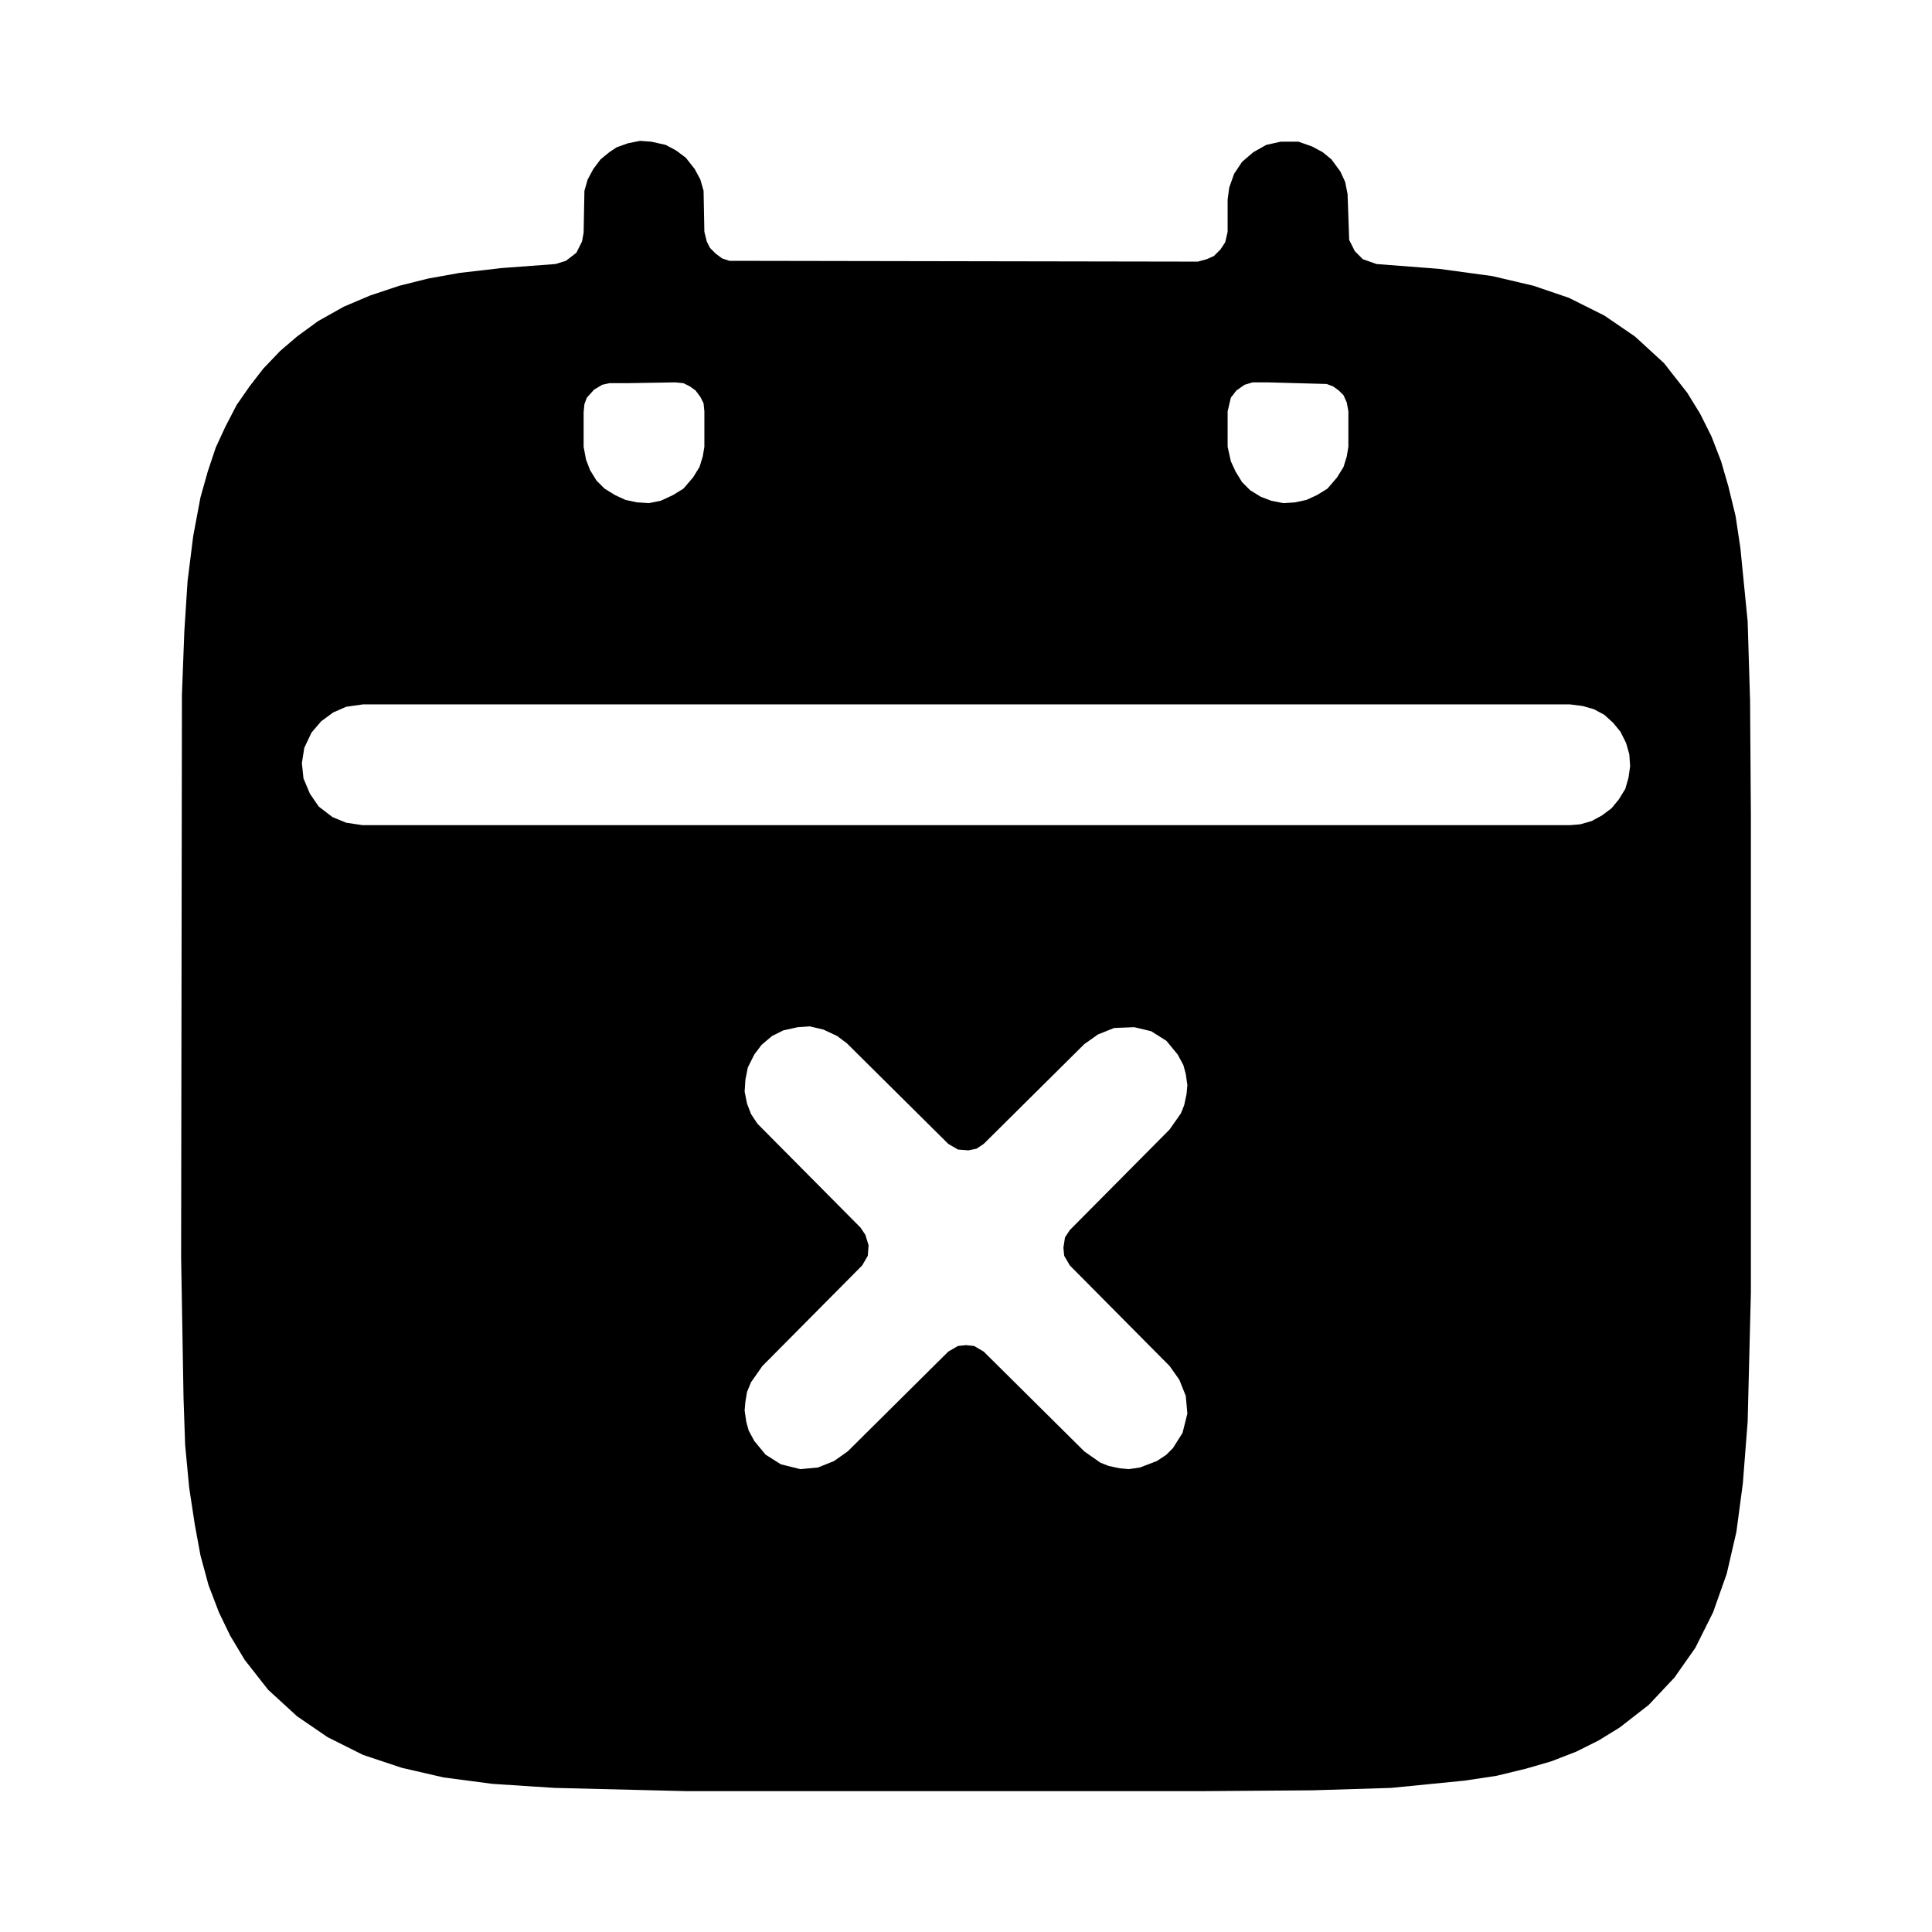
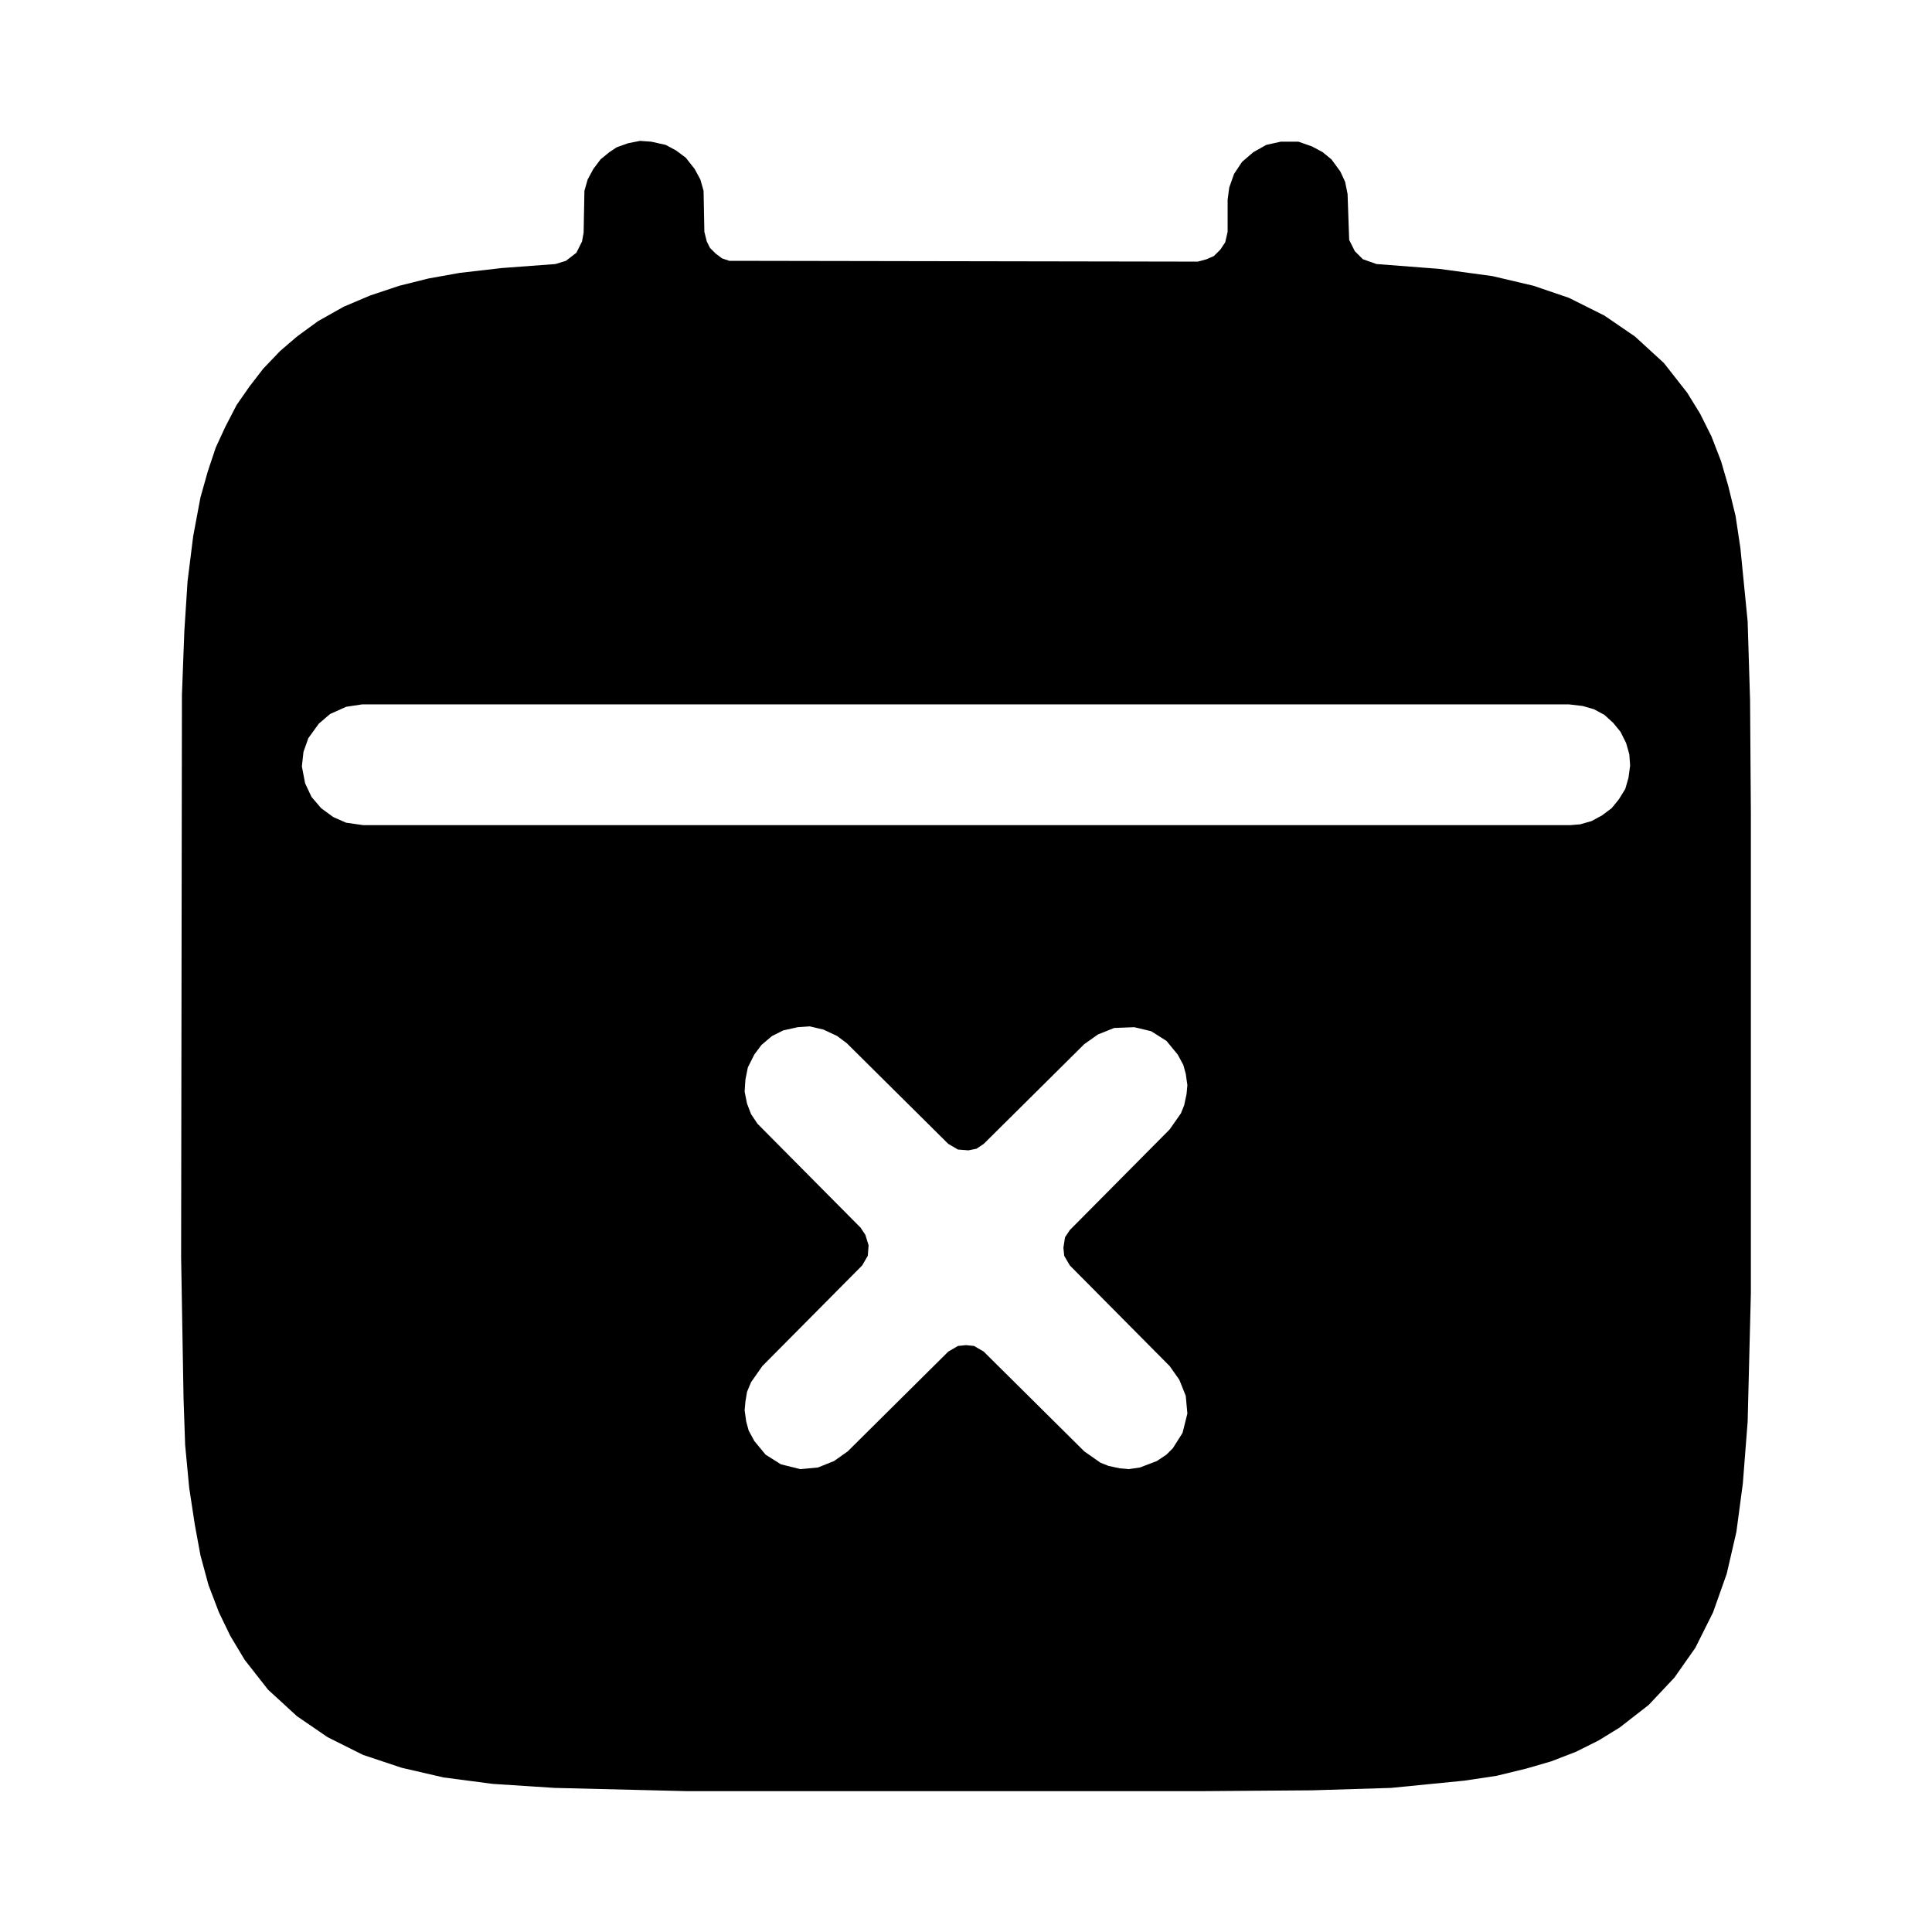
<svg xmlns="http://www.w3.org/2000/svg" viewBox="0 0 24 24" fill="currentColor">
-   <path fill-rule="evenodd" d="M7.26 2.37L7.25 2.89L7.23 3L7.16 3.14L7.03 3.24L6.9 3.28L6.23 3.33L5.71 3.39L5.32 3.46L4.96 3.55L4.6 3.67L4.27 3.81L3.95 3.99L3.69 4.18L3.48 4.36L3.27 4.58L3.1 4.8L2.94 5.03L2.8 5.3L2.68 5.56L2.58 5.86L2.49 6.18L2.4 6.66L2.33 7.22L2.29 7.84L2.26 8.63L2.25 15.62L2.28 17.37L2.3 17.95L2.35 18.48L2.42 18.94L2.49 19.32L2.59 19.69L2.72 20.03L2.86 20.32L3.04 20.62L3.33 20.99L3.69 21.32L4.07 21.58L4.51 21.8L4.99 21.96L5.51 22.08L6.12 22.16L6.89 22.21L8.52 22.25L14.97 22.25L16.3 22.24L17.28 22.21L18.19 22.12L18.59 22.06L18.96 21.97L19.27 21.88L19.58 21.76L19.86 21.62L20.12 21.46L20.48 21.18L20.8 20.84L21.06 20.47L21.28 20.03L21.45 19.55L21.57 19.03L21.65 18.43L21.71 17.66L21.75 16.06L21.75 10.11L21.74 8.7L21.71 7.72L21.62 6.81L21.56 6.41L21.47 6.04L21.38 5.73L21.26 5.42L21.12 5.14L20.96 4.88L20.67 4.51L20.31 4.18L19.93 3.92L19.49 3.7L19.05 3.55L18.54 3.43L17.88 3.34L17.1 3.28L16.93 3.22L16.83 3.12L16.76 2.98L16.74 2.41L16.71 2.26L16.65 2.13L16.54 1.98L16.43 1.89L16.3 1.82L16.13 1.76L15.91 1.76L15.73 1.8L15.57 1.89L15.43 2.01L15.33 2.16L15.27 2.33L15.25 2.48L15.25 2.88L15.22 3.01L15.16 3.1L15.08 3.18L14.99 3.22L14.88 3.25L9.06 3.24L8.97 3.21L8.89 3.15L8.82 3.08L8.78 3L8.75 2.88L8.74 2.37L8.7 2.23L8.63 2.1L8.52 1.96L8.4 1.87L8.27 1.8L8.09 1.76L7.95 1.75L7.8 1.78L7.66 1.83L7.57 1.89L7.46 1.98L7.37 2.1L7.3 2.23ZM3.87 9.1L3.99 8.96L4.14 8.85L4.3 8.78L4.51 8.75L19.5 8.75L19.66 8.77L19.8 8.81L19.93 8.88L20.04 8.98L20.13 9.09L20.2 9.23L20.24 9.37L20.25 9.52L20.23 9.66L20.19 9.8L20.11 9.93L20.02 10.04L19.9 10.13L19.77 10.2L19.63 10.24L19.51 10.25L4.5 10.25L4.3 10.22L4.13 10.15L3.96 10.02L3.85 9.86L3.77 9.67L3.75 9.48L3.78 9.29ZM15.75 4.75L16.48 4.77L16.56 4.8L16.63 4.85L16.69 4.91L16.73 5L16.75 5.11L16.75 5.55L16.73 5.67L16.69 5.8L16.61 5.93L16.49 6.07L16.36 6.15L16.23 6.21L16.09 6.24L15.94 6.25L15.79 6.22L15.66 6.17L15.53 6.09L15.43 5.99L15.35 5.86L15.29 5.73L15.25 5.55L15.25 5.11L15.29 4.94L15.36 4.85L15.46 4.78L15.56 4.75ZM9.26 13.41L9.29 13.26L9.37 13.1L9.46 12.98L9.59 12.87L9.73 12.8L9.91 12.76L10.06 12.75L10.23 12.79L10.4 12.87L10.52 12.96L11.78 14.21L11.9 14.28L12.03 14.29L12.13 14.27L12.22 14.21L13.47 12.97L13.64 12.85L13.84 12.77L14.09 12.76L14.3 12.81L14.49 12.93L14.63 13.1L14.7 13.23L14.73 13.34L14.75 13.48L14.74 13.59L14.71 13.73L14.67 13.83L14.53 14.03L13.29 15.28L13.23 15.37L13.21 15.5L13.22 15.6L13.29 15.72L14.53 16.97L14.65 17.14L14.73 17.34L14.75 17.56L14.69 17.8L14.57 17.99L14.49 18.07L14.37 18.15L14.16 18.23L14.02 18.25L13.91 18.24L13.77 18.21L13.67 18.17L13.47 18.03L12.22 16.79L12.1 16.72L12 16.71L11.9 16.72L11.78 16.79L10.53 18.03L10.36 18.15L10.16 18.23L9.94 18.25L9.7 18.19L9.51 18.07L9.37 17.9L9.3 17.77L9.27 17.66L9.25 17.52L9.26 17.41L9.28 17.29L9.33 17.17L9.47 16.97L10.71 15.72L10.78 15.6L10.79 15.47L10.75 15.34L10.69 15.25L9.41 13.96L9.33 13.84L9.28 13.71L9.25 13.56ZM7.79 4.76L8.39 4.75L8.49 4.76L8.57 4.8L8.64 4.85L8.7 4.93L8.74 5.01L8.75 5.11L8.75 5.55L8.73 5.67L8.69 5.8L8.61 5.93L8.49 6.07L8.36 6.15L8.21 6.22L8.06 6.25L7.91 6.24L7.77 6.21L7.64 6.15L7.51 6.07L7.41 5.97L7.33 5.84L7.28 5.71L7.25 5.55L7.25 5.12L7.26 5.02L7.29 4.94L7.38 4.84L7.48 4.78L7.57 4.76Z" />
+   <path fill-rule="evenodd" d="M7.26 2.37L7.25 2.89L7.23 3L7.16 3.14L7.03 3.24L6.9 3.28L6.23 3.33L5.71 3.39L5.32 3.46L4.96 3.55L4.6 3.67L4.27 3.81L3.95 3.99L3.69 4.18L3.48 4.36L3.27 4.58L3.1 4.8L2.94 5.03L2.8 5.3L2.68 5.56L2.58 5.86L2.49 6.18L2.4 6.66L2.33 7.22L2.29 7.84L2.26 8.63L2.25 15.62L2.28 17.37L2.3 17.95L2.35 18.48L2.42 18.94L2.49 19.32L2.59 19.69L2.72 20.03L2.86 20.32L3.04 20.62L3.33 20.99L3.69 21.32L4.07 21.58L4.51 21.8L4.99 21.96L5.51 22.08L6.12 22.16L6.89 22.21L8.52 22.25L14.97 22.25L16.3 22.24L17.28 22.21L18.19 22.12L18.59 22.06L18.96 21.97L19.27 21.88L19.58 21.76L19.86 21.62L20.12 21.46L20.48 21.18L20.8 20.84L21.06 20.47L21.28 20.03L21.45 19.55L21.57 19.03L21.65 18.43L21.71 17.66L21.75 16.06L21.75 10.11L21.74 8.7L21.71 7.72L21.62 6.81L21.56 6.41L21.47 6.04L21.38 5.73L21.26 5.42L21.12 5.14L20.96 4.88L20.67 4.51L20.31 4.18L19.93 3.92L19.49 3.7L19.05 3.55L18.54 3.43L17.88 3.34L17.1 3.28L16.93 3.22L16.83 3.12L16.76 2.98L16.74 2.41L16.71 2.26L16.65 2.13L16.54 1.98L16.43 1.89L16.3 1.82L16.13 1.76L15.91 1.76L15.73 1.8L15.57 1.89L15.43 2.01L15.33 2.16L15.27 2.33L15.25 2.48L15.25 2.88L15.22 3.01L15.16 3.1L15.08 3.18L14.99 3.22L14.88 3.25L9.06 3.24L8.97 3.21L8.89 3.15L8.82 3.08L8.78 3L8.75 2.88L8.74 2.37L8.7 2.23L8.63 2.1L8.52 1.96L8.4 1.87L8.27 1.8L8.09 1.76L7.95 1.75L7.8 1.78L7.66 1.83L7.57 1.89L7.46 1.98L7.37 2.1L7.3 2.23ZM3.83 9.17L3.96 8.99L4.1 8.87L4.3 8.78L4.5 8.75L19.49 8.75L19.66 8.77L19.8 8.81L19.93 8.88L20.04 8.98L20.13 9.09L20.2 9.23L20.24 9.37L20.25 9.51L20.23 9.66L20.19 9.8L20.11 9.93L20.02 10.04L19.9 10.13L19.77 10.2L19.63 10.24L19.51 10.25L4.51 10.25L4.3 10.22L4.14 10.15L3.99 10.04L3.87 9.9L3.79 9.73L3.75 9.52L3.77 9.34ZM9.26 13.41L9.29 13.26L9.37 13.1L9.46 12.98L9.59 12.87L9.73 12.8L9.91 12.76L10.06 12.75L10.23 12.79L10.4 12.87L10.52 12.96L11.78 14.21L11.9 14.28L12.03 14.29L12.13 14.27L12.22 14.21L13.47 12.97L13.64 12.85L13.84 12.77L14.09 12.76L14.3 12.81L14.49 12.93L14.63 13.1L14.7 13.23L14.73 13.34L14.75 13.48L14.74 13.59L14.71 13.73L14.67 13.83L14.53 14.03L13.29 15.28L13.23 15.37L13.21 15.5L13.22 15.6L13.29 15.72L14.53 16.97L14.65 17.14L14.73 17.34L14.75 17.56L14.69 17.8L14.57 17.99L14.49 18.07L14.37 18.15L14.16 18.23L14.02 18.25L13.91 18.24L13.77 18.21L13.67 18.17L13.47 18.03L12.22 16.79L12.1 16.72L12 16.71L11.9 16.72L11.78 16.79L10.53 18.03L10.36 18.15L10.16 18.23L9.94 18.25L9.7 18.19L9.51 18.07L9.37 17.9L9.3 17.77L9.27 17.66L9.25 17.52L9.26 17.41L9.28 17.29L9.33 17.17L9.47 16.97L10.71 15.72L10.78 15.6L10.79 15.47L10.75 15.34L10.69 15.25L9.41 13.96L9.33 13.84L9.28 13.71L9.25 13.56Z" />
</svg>
